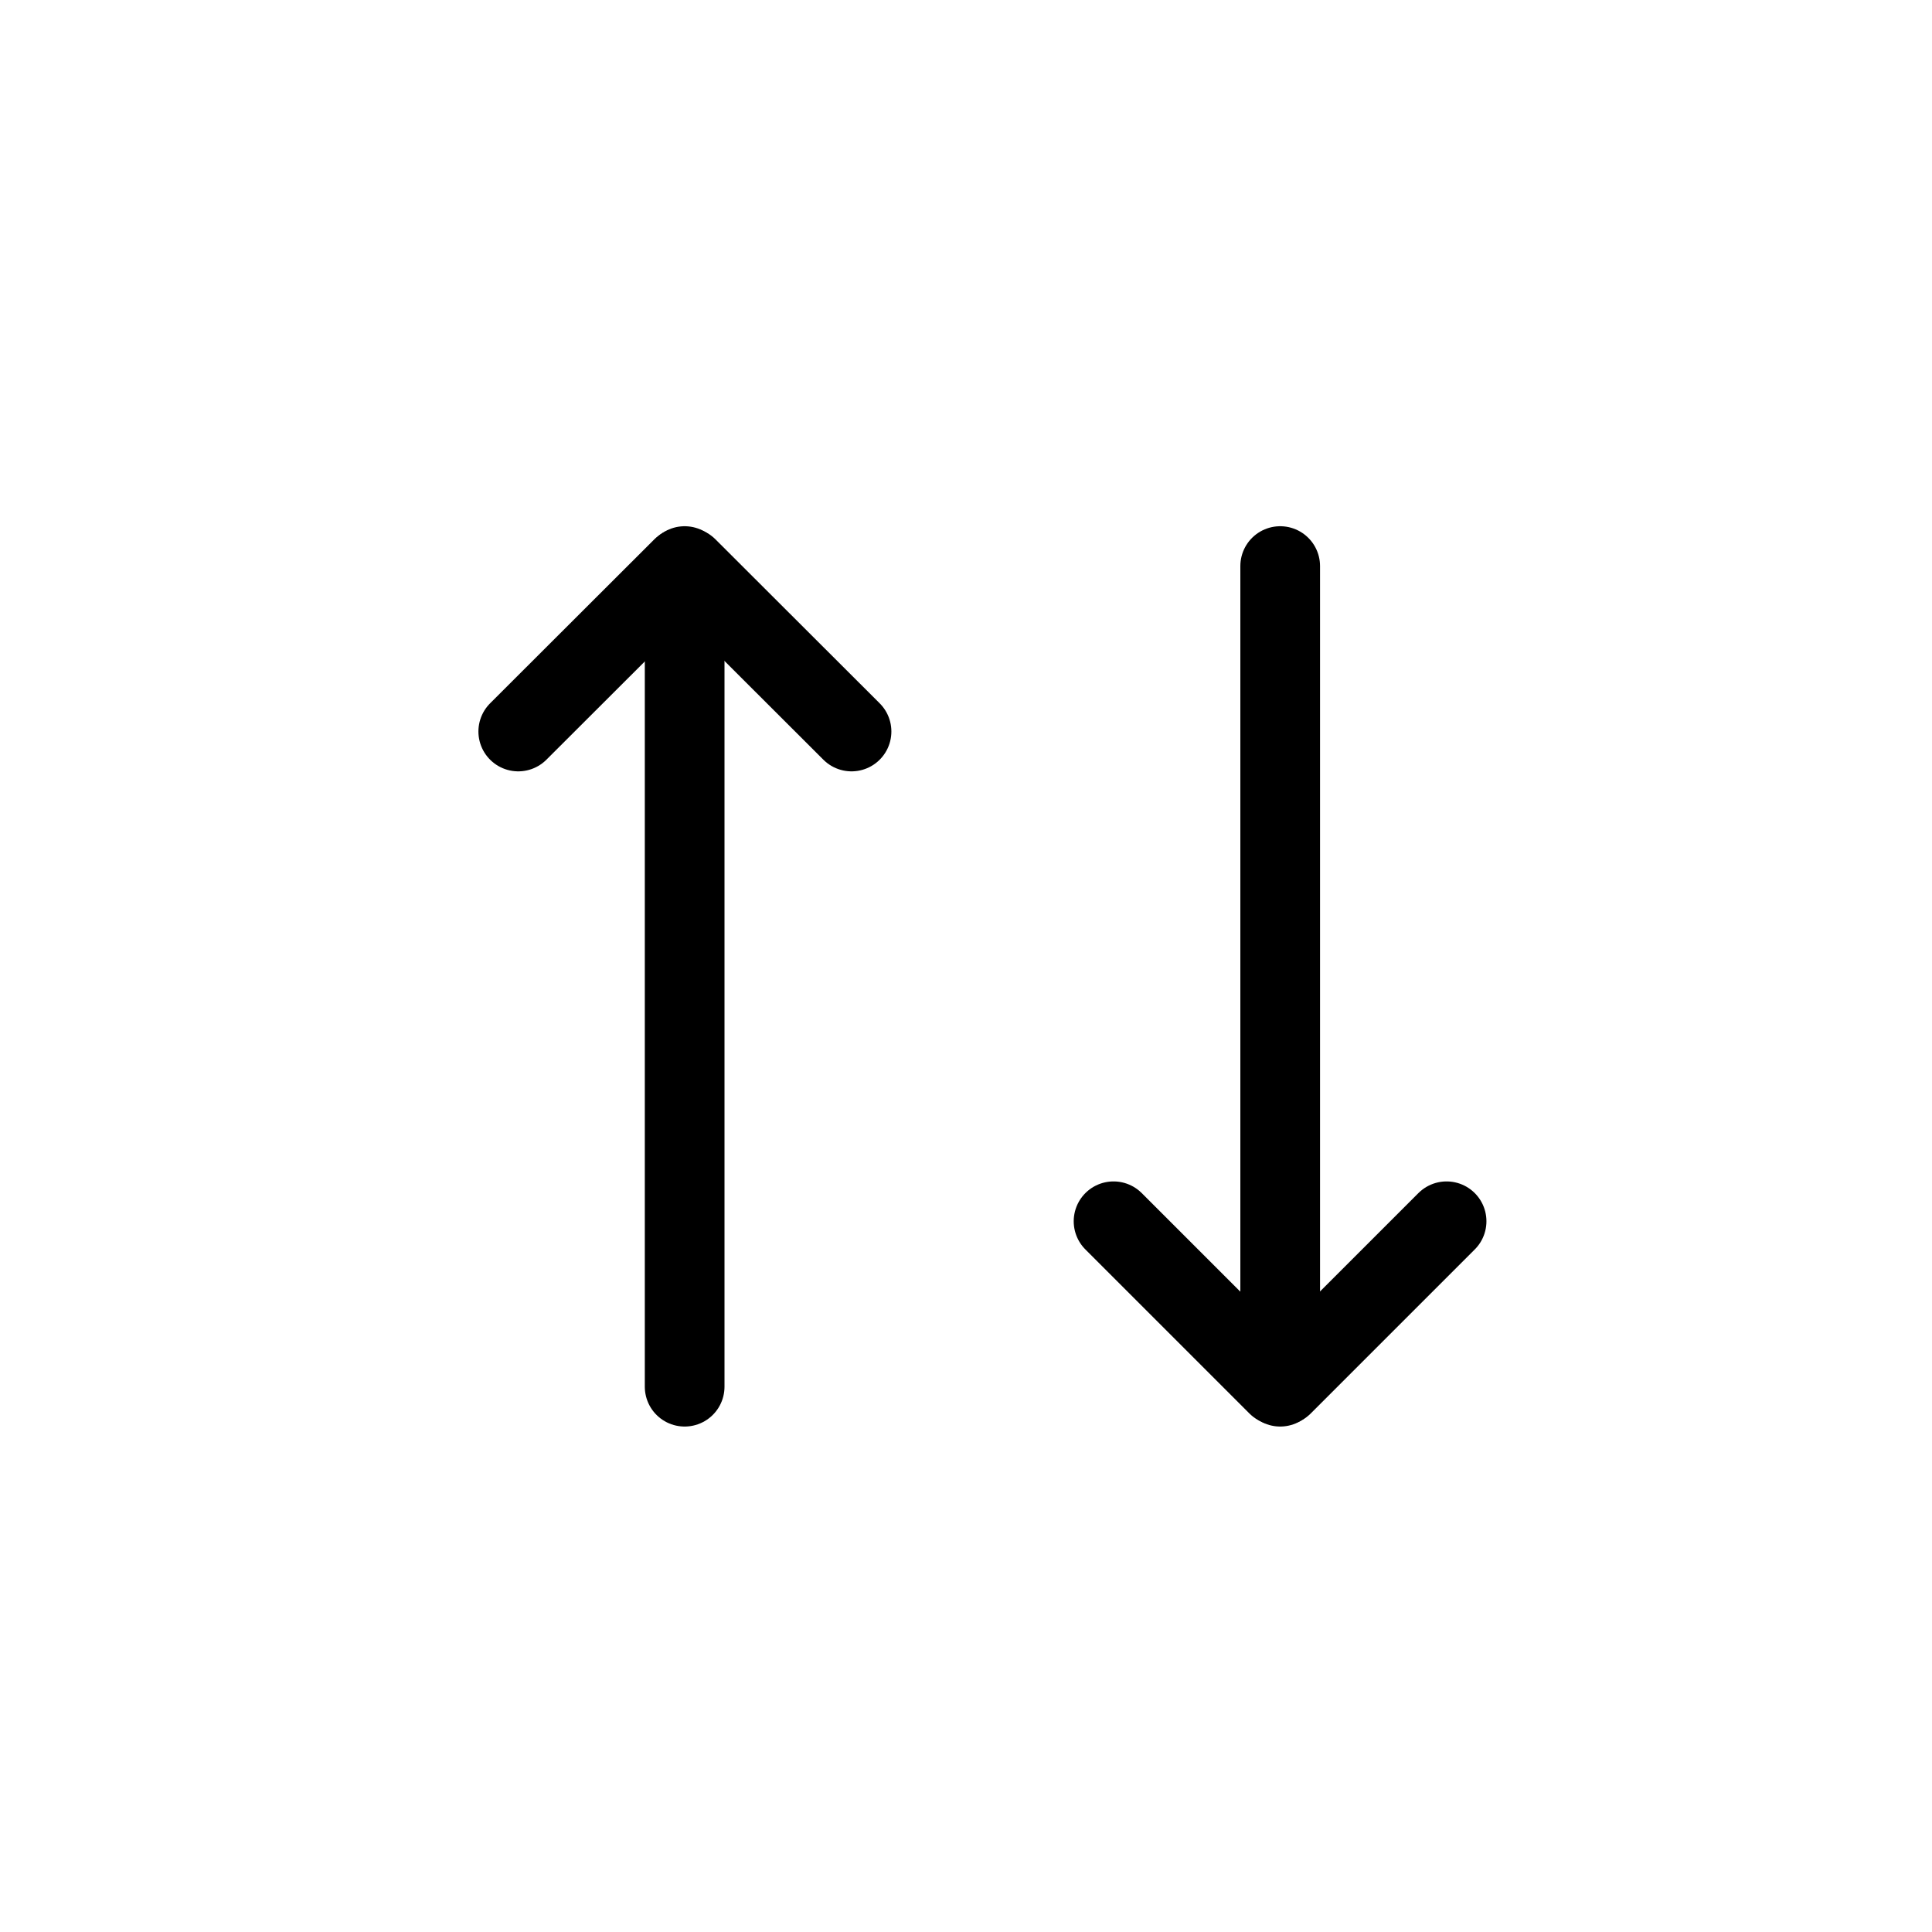
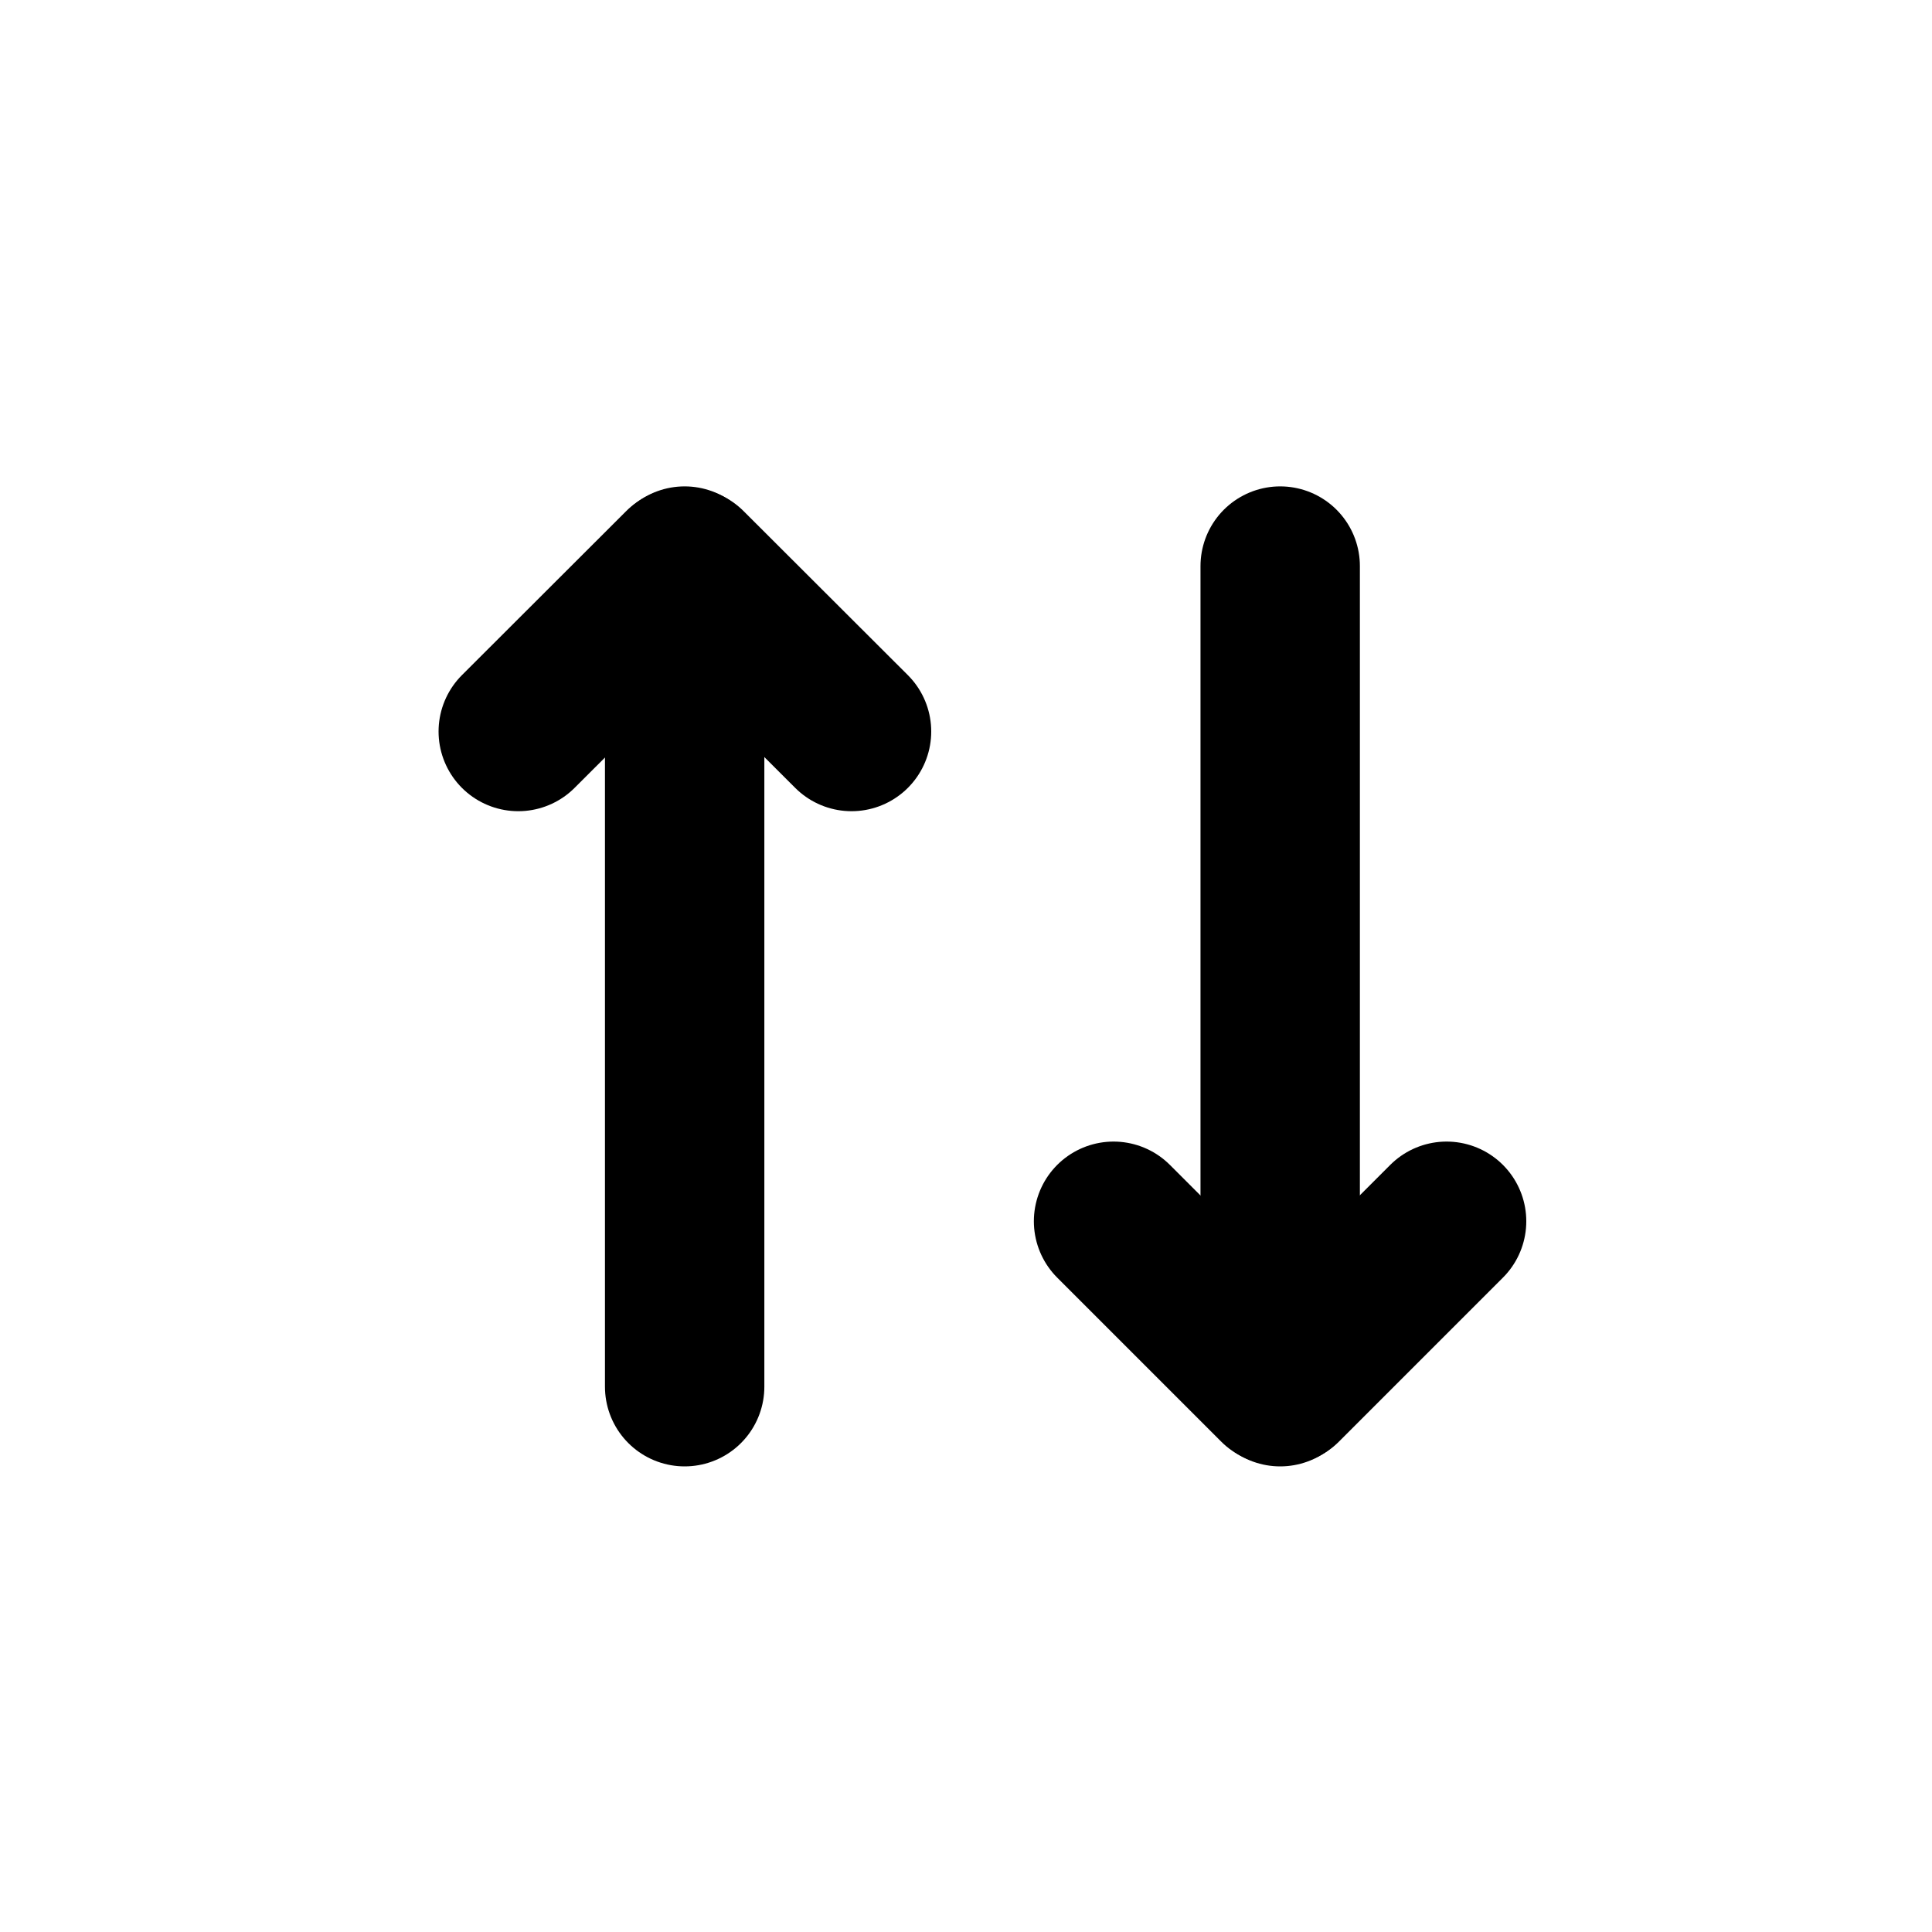
<svg xmlns="http://www.w3.org/2000/svg" version="1.1" x="0px" y="0px" viewBox="0 0 800 800" style="enable-background:new 0 0 800 800;" xml:space="preserve">
  <style type="text/css">
	.st0{display:none;}
	
		.st1{display:inline;fill:none;stroke:#000000;stroke-width:66;stroke-linecap:round;stroke-linejoin:round;stroke-miterlimit:133.333;}
	
		.st2{display:inline;fill:none;stroke:#000000;stroke-width:33;stroke-linecap:round;stroke-linejoin:round;stroke-miterlimit:133.333;}
	.st3{display:inline;fill:none;stroke:#000000;stroke-width:33;stroke-miterlimit:133.333;}
	.st4{display:inline;fill:none;stroke:#000000;stroke-width:66;stroke-linecap:round;stroke-miterlimit:133.333;}
	.st5{display:inline;fill:none;stroke:#000000;stroke-width:33;stroke-linecap:round;stroke-miterlimit:133.333;}
	.st6{display:inline;fill:none;stroke:#000000;stroke-width:66;stroke-linecap:round;stroke-miterlimit:10;}
	.st7{display:inline;fill:none;stroke:#000000;stroke-width:33;stroke-linecap:round;stroke-miterlimit:10;}
	.st8{display:inline;fill:none;stroke:#000000;stroke-width:66;stroke-miterlimit:133.333;}
	.st9{display:inline;}
	.st10{fill:#020202;}
	.st11{display:inline;fill:none;stroke:#000000;stroke-width:33;stroke-linecap:round;stroke-linejoin:round;stroke-miterlimit:10;}
	.st12{display:inline;fill:none;stroke:#000000;stroke-width:66;stroke-miterlimit:10;}
	
		.st13{display:inline;fill:none;stroke:#000000;stroke-width:66.667;stroke-linecap:round;stroke-linejoin:round;stroke-miterlimit:66.667;}
	.st14{fill:none;stroke:#000000;stroke-width:66;stroke-linecap:round;stroke-linejoin:round;stroke-miterlimit:133.333;}
- 	.st15{display:inline;fill:none;stroke:#000000;stroke-width:66;stroke-linecap:round;stroke-linejoin:round;stroke-miterlimit:10;}
- 	.st16{fill:none;stroke:#000000;stroke-width:33;stroke-linecap:round;stroke-linejoin:round;stroke-miterlimit:10;}
+ 	.st15{fill:none;stroke:#000000;stroke-width:33;stroke-linecap:round;stroke-linejoin:round;stroke-miterlimit:133.333;}
+ 	.st16{display:inline;fill:none;stroke:#000000;stroke-width:66;stroke-linecap:round;stroke-linejoin:round;stroke-miterlimit:10;}
+ 	.st17{fill:none;stroke:#000000;stroke-width:66;stroke-linecap:round;stroke-linejoin:round;stroke-miterlimit:10;}
+ 	.st18{fill-opacity:0;stroke:#000000;stroke-width:66;stroke-linecap:round;stroke-linejoin:round;stroke-miterlimit:25;}
+ 	.st19{fill:none;stroke:#000000;stroke-width:66;stroke-linecap:round;stroke-linejoin:round;stroke-miterlimit:25;}
</style>
  <g id="calendar" class="st0">
    <path class="st1" d="M580,699H202.4c-37.3,0-56,0-70.3-7.3c-12.5-6.4-22.7-16.6-29.1-29.1c-7.3-14.3-7.3-32.9-7.3-70.3v-320   c0-37.3,0-56,7.3-70.3c6.4-12.5,16.6-22.7,29.1-29.1c14.3-7.3,32.9-7.3,70.3-7.3h386.7c37.3,0,56,0,70.3,7.3   c12.5,6.4,22.7,16.6,29.1,29.1c7.3,14.3,7.3,32.9,7.3,70.3v306 M229,99v66.7 M562.4,99v66.7 M95.7,299h600" />
  </g>
  <g id="month" class="st0">
    <rect x="202.9" y="398.8" class="st2" width="379.3" height="192.3" />
  </g>
  <g id="week" class="st0">
    <rect x="202.9" y="398.8" class="st2" width="379.3" height="104.3" />
  </g>
  <g id="day" class="st0">
    <rect x="202.9" y="398.8" class="st2" width="118.3" height="104.3" />
  </g>
  <g id="screenshot" class="st0">
    <circle class="st3" cx="400" cy="433.3" r="100" />
    <path class="st4" d="M66.7,445.5c0-102.1,0-153.2,25-189.9c10.8-15.9,24.7-29.5,40.9-40.1c24-15.8,54.1-21.4,100.1-23.4   c22,0,40.9-16.3,45.2-37.5c6.5-31.7,34.8-54.5,67.8-54.5h108.9c32.9,0,61.3,22.8,67.8,54.5c4.3,21.1,23.2,37.5,45.2,37.5   c46,2,76.1,7.6,100.1,23.4c16.2,10.6,30.1,24.2,40.9,40.1c25,36.7,25,87.8,25,189.9c0,102.1,0,153.2-25,189.9   c-10.8,15.9-24.7,29.5-40.9,40.1C630.1,700,578.1,700,474.1,700H325.9c-104,0-156.1,0-193.4-24.5c-16.2-10.6-30.1-24.3-40.9-40.1   C84.6,625,79.5,613.5,75.9,600" />
    <path class="st5" d="M633.3,333.3H600" />
  </g>
  <g id="settings" class="st0">
    <circle class="st3" cx="396.3" cy="399.3" r="100" />
    <path class="st4" d="M118.3,353.9c15.8,9.9,25.9,26.8,25.9,45.4c0,18.6-10.1,35.5-25.9,45.4c-10.7,6.7-17.6,12.1-22.5,18.5   c-10.8,14-15.5,31.8-13.2,49.3c1.7,13.1,9.5,26.6,25,53.5c15.5,26.9,23.3,40.3,33.8,48.4c14,10.8,31.8,15.5,49.3,13.2   c8-1.1,16.1-4.3,27.3-10.3c16.4-8.7,36.1-9,52.2,0.3c16.1,9.3,25.6,26.5,26.3,45.1c0.5,12.6,1.7,21.3,4.8,28.8   c6.8,16.3,19.7,29.3,36.1,36.1c12.3,5.1,27.8,5.1,58.8,5.1s46.6,0,58.8-5.1c16.3-6.8,29.3-19.7,36.1-36.1   c3.1-7.5,4.3-16.1,4.8-28.8c0.7-18.6,10.2-35.8,26.3-45.1c16.1-9.3,35.8-9,52.2-0.3c11.2,5.9,19.3,9.2,27.3,10.3   c17.5,2.3,35.3-2.4,49.3-13.2c10.5-8.1,18.3-21.5,33.8-48.4c6.9-12,12.3-21.3,16.3-29.1 M674.2,444.6   c-15.8-9.9-25.9-26.8-25.9-45.4c0-18.6,10.1-35.5,25.9-45.4c10.7-6.7,17.6-12.1,22.5-18.5c10.8-14,15.5-31.8,13.2-49.3   c-1.7-13.1-9.5-26.6-25-53.5c-15.5-26.9-23.3-40.4-33.8-48.4c-14-10.8-31.8-15.5-49.3-13.2c-8,1.1-16.1,4.3-27.3,10.3   c-16.5,8.7-36.1,9-52.2-0.3c-16.1-9.3-25.6-26.5-26.3-45.1c-0.5-12.7-1.7-21.3-4.8-28.8c-6.8-16.3-19.7-29.3-36.1-36.1   c-12.3-5.1-27.8-5.1-58.8-5.1s-46.6,0-58.8,5.1c-16.3,6.8-29.3,19.7-36.1,36.1c-3.1,7.5-4.3,16.1-4.8,28.8   c-0.7,18.6-10.2,35.8-26.3,45.1c-16.1,9.3-35.8,9-52.2,0.3c-11.2-5.9-19.3-9.2-27.3-10.3c-17.5-2.3-35.3,2.4-49.3,13.2   c-10.5,8.1-18.3,21.5-33.8,48.4c-6.9,12-12.3,21.3-16.3,29.1" />
  </g>
  <g id="delete" class="st0">
    <line class="st6" x1="124.4" y1="215.5" x2="689.4" y2="215.5" />
    <line class="st7" x1="515.9" y1="395" x2="515.9" y2="564.8" />
    <line class="st7" x1="297.9" y1="395" x2="297.9" y2="564.8" />
    <path class="st6" d="M297.9,134c0,0,23.9-62.5,114.5-62.5S515.9,134,515.9,134" />
    <path class="st6" d="M655.3,313.1v345c0,30.3-24.8,55-55,55H213.6c-30.3,0-55-24.8-55-55v-345" />
    <line class="st7" x1="406.9" y1="393.6" x2="406.9" y2="563.4" />
  </g>
  <g id="rec" class="st0">
    <path class="st8" d="M229.1,249c0-92,74.6-166.7,166.7-166.7c92,0,166.7,74.6,166.7,166.7v100c0,92-74.6,166.7-166.7,166.7   c-92,0-166.7-74.6-166.7-166.7V249z" />
    <path class="st5" d="M429.1,249h133.3" />
    <path class="st5" d="M429.1,349h133.3" />
    <path class="st4" d="M395.8,615.7v100" />
    <path class="st4" d="M126.4,393.3c0,0,20.7,104.5,89.5,158.6c72.8,57.2,179.9,63.8,179.9,63.8" />
    <path class="st4" d="M665.2,375.6c0,0,5.7,72-62.3,149.7c-54.7,62.5-114.1,78.5-114.1,78.5" />
  </g>
  <g id="share" class="st0">
    <path class="st4" d="M132,417.6c0,46,37.3,83.3,83.3,83.3s83.3-37.3,83.3-83.3s-37.3-83.3-83.3-83.3" />
    <path class="st5" d="M465.4,234.3L298.7,350.9" />
    <path class="st5" d="M465.4,600.9L298.7,484.3" />
    <path class="st4" d="M548.7,717.6c46,0,83.3-37.3,83.3-83.3S594.7,551,548.7,551s-83.3,37.3-83.3,83.3" />
    <path class="st4" d="M620.9,242.6c-23,39.9-74,53.5-113.8,30.5c-39.9-23-53.5-74-30.5-113.8c23-39.9,74-53.5,113.8-30.5" />
  </g>
  <g id="premium" class="st0">
    <path class="st1" d="M663.7,399.8c0,148.7-182,256.5-245.3,289.4c-6.8,3.6-10.3,5.3-15,6.3c-3.7,0.7-9,0.7-12.7,0   c-4.7-0.9-8.2-2.7-15-6.3c-63.3-33-245.3-140.7-245.3-289.4V273.7c0-26.7,0-40,4.4-51.4c3.9-10.1,10.1-19.1,18.2-26.3   c9.2-8.1,21.7-12.8,46.6-22.1l178.7-67c6.9-2.6,10.4-3.9,14-4.4c3.2-0.5,6.4-0.5,9.5,0c3.6,0.5,7,1.8,14,4.4l178.7,67   c25,9.4,37.4,14,46.6,22.1c8.1,7.2,14.4,16.2,18.2,26.3c4.4,11.5,4.4,24.8,4.4,51.4V399.8z" />
  </g>
  <g id="Layer_30" class="st0">
    <polyline class="st1" points="379.1,299.8 329.1,399.8 462.4,399.8 412.4,499.8  " />
  </g>
  <g id="Layer_32" class="st0">
    <polygon class="st2" points="397,292.2 432,363 510.1,374.4 453.6,429.5 466.9,507.4 397,470.6 327.1,507.4 340.4,429.5    283.8,374.4 362,363  " />
  </g>
  <g id="Layer_31" class="st0">
    <path class="st2" d="M534.7,228.4v49 M534.7,326.4v-49 M534.7,277.4h-49 M534.7,277.4h49" />
  </g>
  <g id="target" class="st0">
    <path class="st2" d="M62.4,399h100" />
    <path class="st2" d="M629.1,399h100" />
    <path class="st2" d="M395.8,732.3v-100" />
    <path class="st2" d="M395.8,165.7v-100" />
    <path class="st2" d="M329.1,399h66.7h66.7" />
    <path class="st2" d="M395.8,465.7V399v-66.7" />
    <path class="st1" d="M229.1,110.3c49-28.4,106-44.6,166.7-44.6c184.1,0,333.3,149.2,333.3,333.3c0,184.1-149.2,333.3-333.3,333.3   C211.7,732.3,62.4,583.1,62.4,399c0-60.7,16.2-117.6,44.6-166.7" />
  </g>
  <g id="warning" class="st0">
    <path class="st4" d="M206.1,299c76.2-133.3,122-200,189.7-200c77,0,125.7,86.2,222.9,258.7l12.1,21.5   c80.8,143.3,121.3,215,84.7,267.4C679,699,588.7,699,407.9,699h-24.2c-180.8,0-271.1,0-307.7-52.4c-31.7-45.5-5.4-105.5,54.9-214.3   " />
    <path class="st4" d="M395.8,265.7v166.7" />
    <line class="st4" x1="395.5" y1="563.6" x2="396" y2="563.6" />
  </g>
  <g id="robot" class="st0">
    <path class="st1" d="M634.3,410.7h33.3c36.8,0,66.7,29.8,66.7,66.7v33.3c0,36.8-29.8,66.7-66.7,66.7l-33.3,2 M167.6,462.7v66.7    M167.6,410.7h-33.3c-36.8,0-66.7,29.8-66.7,66.7v33.3c0,36.8,29.8,66.7,66.7,66.7h33.3 M401,277.4H301   c-73.6,0-133.3,59.7-133.3,133.3v2l-0.1,0v164.7v-0.1V721h100h266.7h100V577.3v2.1V410.7v0l0,0c0-73.6-59.7-133.3-133.3-133.3H401    M301,412.7L301,412.7 M501,412.7L501,412.7" />
    <g class="st9">
      <path d="M401,101.7c18.4,0,33.3,14.9,33.3,33.3s-14.9,33.3-33.3,33.3s-33.3-14.9-33.3-33.3S382.6,101.7,401,101.7 M401,35.7    c-54.8,0-99.3,44.5-99.3,99.3s44.5,99.3,99.3,99.3s99.3-44.5,99.3-99.3S455.7,35.7,401,35.7L401,35.7z" />
    </g>
    <rect x="268.5" y="517.3" class="st2" width="261" height="102.5" />
  </g>
  <g id="dark" class="st0">
    <path class="st1" d="M387.3,186.3c54.2-53.9,129-87.3,211.5-87.3c32.8,0,64.3,5.2,93.8,14.9C596.5,172.4,532.2,278.2,532.2,399   c0,120.8,64.3,226.6,160.4,285.1c-29.5,9.7-61,14.9-93.8,14.9c-61.7,0-119-18.6-166.7-50.5" />
    <g class="st9">
      <path class="st10" d="M310,328.8c6.2,0,12.3,3.4,15,10.2l14.3,36.5c1.6,4.2,4.9,7.5,9.1,9.1l36.4,14.4c13.6,5.4,13.6,24.7,0,30.1    l-36.4,14.4c-4.2,1.6-7.4,4.9-9.1,9.1l-14.3,36.5c-2.7,6.8-8.8,10.2-15,10.2s-12.3-3.4-15-10.2l-14.3-36.5    c-1.6-4.2-4.9-7.5-9.1-9.1l-36.4-14.4c-13.6-5.4-13.6-24.7,0-30.1l36.4-14.4c4.2-1.6,7.4-4.9,9.1-9.1L295,339    C297.6,332.2,303.8,328.8,310,328.8 M310,295.8c-20.3,0-38.3,12.2-45.7,31.2l-11.7,29.7L223,368.4c-18.9,7.5-31.1,25.4-31.1,45.7    s12.2,38.3,31.1,45.7l29.6,11.7l11.7,29.7c7.4,18.9,25.4,31.2,45.7,31.2c20.3,0,38.3-12.2,45.7-31.2l11.7-29.7l29.6-11.7    c18.9-7.5,31.1-25.4,31.1-45.7s-12.2-38.3-31.1-45.7l-29.6-11.7L355.7,327C348.2,308,330.3,295.8,310,295.8L310,295.8z" />
    </g>
    <g class="st9">
      <path d="M181,522.9c6.2,0,12.3,3.4,15,10.2l5.2,13.3c1.6,4.2,4.9,7.5,9.1,9.1l13.3,5.3c13.6,5.4,13.6,24.7,0,30.1l-13.3,5.3    c-4.2,1.6-7.4,4.9-9.1,9.1l-5.2,13.3c-2.7,6.8-8.8,10.2-15,10.2c-6.2,0-12.3-3.4-15-10.2l-5.2-13.3c-1.6-4.2-4.9-7.5-9.1-9.1    l-13.3-5.3c-13.6-5.4-13.6-24.7,0-30.1l13.3-5.3c4.2-1.6,7.4-4.9,9.1-9.1l5.2-13.3C168.7,526.3,174.9,522.9,181,522.9 M181,489.9    c-20.3,0-38.3,12.2-45.7,31.2l-2.6,6.5l-6.4,2.6c-18.9,7.5-31.1,25.4-31.1,45.7c0,20.3,12.2,38.3,31.1,45.7l6.4,2.6l2.6,6.5    c7.4,18.9,25.4,31.2,45.7,31.2c20.3,0,38.3-12.2,45.7-31.2l2.6-6.5l6.4-2.6c18.9-7.5,31.1-25.4,31.1-45.7    c0-20.3-12.2-38.3-31.1-45.7l-6.4-2.6l-2.6-6.5C219.3,502.1,201.4,489.9,181,489.9L181,489.9z" />
    </g>
  </g>
  <g id="light" class="st0">
    <path class="st6" d="M238.6,343.5c-6.1,17.4-9.5,36.1-9.5,55.6c0,92,74.6,166.7,166.7,166.7c92,0,166.7-74.6,166.7-166.7   c0-92-74.6-166.7-166.7-166.7c-19.5,0-38.2,3.3-55.6,9.5" />
    <path class="st7" d="M395.8,65.7v66.7" />
    <path class="st7" d="M395.8,665.7v66.7" />
    <path class="st7" d="M129.1,399H62.4" />
    <path class="st7" d="M729.1,399h-66.7" />
    <path class="st7" d="M655,139.8L581,207.5" />
    <path class="st7" d="M136.5,139.8l74.1,67.7" />
    <path class="st7" d="M210.6,584.2l-74.1,74.1" />
    <path class="st7" d="M655,658.3L581,584.2" />
  </g>
  <g id="time" class="st0">
    <path class="st2" d="M395.8,265.7V399l83.3,83.3" />
    <path class="st1" d="M229.1,110.3c49-28.4,106-44.6,166.7-44.6c184.1,0,333.3,149.2,333.3,333.3c0,184.1-149.2,333.3-333.3,333.3   C211.7,732.3,62.4,583.1,62.4,399c0-60.7,16.2-117.6,44.6-166.7" />
  </g>
  <g id="BG1" class="st0">
    <path class="st4" d="M729.1,399c0,157.1,0,235.7-48.8,284.5c-48.8,48.8-127.4,48.8-284.5,48.8c-157.1,0-235.7,0-284.5-48.8   C62.4,634.7,62.4,556.1,62.4,399c0-157.1,0-235.7,48.8-284.5c48.8-48.8,127.4-48.8,284.5-48.8c157.1,0,235.7,0,284.5,48.8   c32.5,32.5,43.3,78.1,47,151.2" />
  </g>
  <g id="plan" class="st0">
    <path class="st2" d="M210,487.5l18.1,40l115.2-100" />
    <path class="st2" d="M210,296.2l38.1,40l95.2-100" />
    <path class="st5" d="M443.3,302.9H590" />
    <path class="st5" d="M443.3,494.2H590" />
  </g>
  <g id="settings_1_" class="st0">
    <path class="st4" d="M215.8,234.3h360" />
    <path class="st4" d="M215.8,399h360" />
    <path class="st4" d="M215.8,563.7h360" />
  </g>
  <g id="log" class="st0">
    <path class="st2" d="M399.1,287.3v112.6 M399.1,512.5V399.9 M399.1,399.9H286.4 M399.1,399.9h112.6" />
  </g>
  <g id="close" class="st0">
    <path class="st11" d="M482.1,316.7L315.4,483.3 M315.4,316.7l166.7,166.7" />
  </g>
  <g id="check" class="st0">
    <path class="st11" d="M279.1,415.7l66.7,66.7l166.7-166.7" />
  </g>
  <g id="BG2" class="st0">
    <path class="st4" d="M729.1,399c0,157.1,0,235.7-48.8,284.5c-48.8,48.8-127.4,48.8-284.5,48.8c-157.1,0-235.7,0-284.5-48.8   C62.4,634.7,62.4,556.1,62.4,399c0-157.1,0-235.7,48.8-284.5c48.8-48.8,127.4-48.8,284.5-48.8c20,0,38.8,0,56.4,0.1" />
  </g>
  <g id="edit" class="st0">
    <path class="st12" d="M715.5,201.3l-318,318c-31.7,31.7-125.7,46.3-146.7,25.3s-6.7-115,25-146.7L594.2,79.7   c7.9-8.6,17.4-15.4,27.9-20.2c10.6-4.8,22-7.4,33.6-7.6c11.6-0.2,23.2,1.9,33.9,6.2c10.8,4.3,20.6,10.8,28.8,19s14.7,18,19,28.8   s6.4,22.3,6.1,34c-0.3,11.6-2.9,23.1-7.7,33.6S724.1,193.5,715.5,201.3L715.5,201.3z" />
  </g>
  <g id="quick_edit" class="st0">
    <path class="st12" d="M715.5,201.3l-318,318c-31.7,31.7-125.7,46.3-146.7,25.3s-6.7-115,25-146.7L594.2,79.7   c7.9-8.6,17.4-15.4,27.9-20.2c10.6-4.8,22-7.4,33.6-7.6c11.6-0.2,23.2,1.9,33.9,6.2c10.8,4.3,20.6,10.8,28.8,19s14.7,18,19,28.8   s6.4,22.3,6.1,34c-0.3,11.6-2.9,23.1-7.7,33.6S724.1,193.5,715.5,201.3L715.5,201.3z" />
    <line class="st7" x1="248.2" y1="235.6" x2="329.3" y2="235.6" />
    <line class="st7" x1="176.3" y1="313.2" x2="257.4" y2="313.2" />
    <line class="st7" x1="320.1" y1="157.9" x2="401.2" y2="157.9" />
  </g>
  <g id="analysis" class="st0">
    <path class="st13" d="M173.1,445.9l202.9-205l109.7,105l134.1-156.8l74.7,72.8" />
  </g>
  <g id="import_1_" class="st0">
    <g class="st9">
      <path class="st14" d="M657.7,169L384.4,442.3" />
      <path class="st14" d="M357.7,308v161h161" />
    </g>
  </g>
  <g id="export" class="st0">
    <g class="st9">
      <path class="st14" d="M398.7,428L672,154.7" />
      <path class="st14" d="M698.7,289V128h-161" />
    </g>
  </g>
  <g id="dollar" class="st0">
    <path class="st5" d="M399.6,513.4c36.8,0,66.7-24.9,66.7-55.6c0-30.7-29.8-55.6-66.7-55.6s-66.7-24.9-66.7-55.6   c0-30.7,29.8-55.6,66.7-55.6 M399.6,513.4c-36.8,0-66.7-24.9-66.7-55.6 M399.6,513.4v22.2 M399.6,268.9v22.2 M399.6,291.1   c36.8,0,66.7,24.9,66.7,55.6" />
  </g>
  <g id="entry" class="st0">
    <g class="st9">
-       <path class="st14" d="M697.5,124.8L573.4,252.1" />
-       <path class="st14" d="M546.7,117.8v161h161" />
+       <path class="st15" d="M697.5,124.8L573.4,252.1" />
+       <path class="st15" d="M546.7,117.8v161h161" />
    </g>
  </g>
  <g id="exit" class="st0">
    <g class="st9">
-       <path class="st14" d="M558.8,270.8l124.1-127.4" />
-       <path class="st14" d="M709.6,277.8v-161h-161" />
+       <path class="st15" d="M558.8,270.8l124.1-127.4" />
+       <path class="st15" d="M709.6,277.8v-161h-161" />
    </g>
  </g>
  <g id="timeframe" class="st0">
    <circle class="st12" cx="406.7" cy="406.2" r="221.1" />
-     <line class="st15" x1="243.4" y1="583.2" x2="157.7" y2="700.8" />
-     <line class="st15" x1="653.4" y1="700.8" x2="567.7" y2="583.2" />
+     <line class="st16" x1="243.4" y1="583.2" x2="157.7" y2="700.8" />
+     <line class="st16" x1="653.4" y1="700.8" x2="567.7" y2="583.2" />
    <line class="st11" x1="373.1" y1="329.4" x2="373.1" y2="439.5" />
    <line class="st11" x1="472.7" y1="439.7" x2="374" y2="439.7" />
-     <path class="st15" d="M113.7,197.8c0,0,1.6-32.1,31.3-59.1s64.2-29.9,64.2-29.9" />
-     <path class="st15" d="M686.2,197.8c0,0-1.6-32.1-31.3-59.1s-64.2-29.9-64.2-29.9" />
+     <path class="st16" d="M113.7,197.8c0,0,1.6-32.1,31.3-59.1s64.2-29.9,64.2-29.9" />
+     <path class="st16" d="M686.2,197.8c0,0-1.6-32.1-31.3-59.1s-64.2-29.9-64.2-29.9" />
  </g>
  <g id="category" class="st0">
    <circle class="st11" cx="280.6" cy="272.5" r="82" />
    <rect x="466.2" y="196" class="st11" width="153.2" height="153.2" />
    <polygon class="st11" points="276.6,438.5 190.7,590.6 362.6,590.6  " />
    <polygon class="st11" points="542.7,427.9 570.9,485 633.9,494.1 588.3,538.6 599.1,601.3 542.7,571.7 486.4,601.3 497.2,538.6    451.6,494.1 514.6,485  " />
  </g>
  <g id="strategy" class="st0">
    <path class="st11" d="M310.8,189.7L179,321.6 M179,189.7l131.9,131.9" />
    <circle class="st11" cx="553.5" cy="542.7" r="83.1" />
    <path class="st11" d="M152.3,508.2c0,0,154.8-20,262.1-93.8S588,227.8,588,227.8" />
    <line class="st11" x1="592.9" y1="222.2" x2="489.3" y2="246" />
    <line class="st11" x1="592.9" y1="223.7" x2="586.1" y2="329.7" />
  </g>
  <g id="direction">
    <g>
-       <line class="st16" x1="283.5" y1="234.4" x2="283.5" y2="574.2" />
-       <line class="st16" x1="282.6" y1="235" x2="214.6" y2="302.9" />
-       <line class="st16" x1="284.6" y1="235" x2="352.6" y2="302.9" />
+       <line class="st17" x1="283.5" y1="234.4" x2="283.5" y2="574.2" />
+       <line class="st17" x1="282.6" y1="235" x2="214.6" y2="302.9" />
+       <line class="st17" x1="284.6" y1="235" x2="352.6" y2="302.9" />
    </g>
    <g>
-       <line class="st16" x1="530.1" y1="574.2" x2="530.1" y2="234.4" />
-       <line class="st16" x1="531.1" y1="573.6" x2="599" y2="505.7" />
-       <line class="st16" x1="529" y1="573.6" x2="461.1" y2="505.7" />
+       <line class="st17" x1="530.1" y1="574.2" x2="530.1" y2="234.4" />
+       <line class="st17" x1="531.1" y1="573.6" x2="599" y2="505.7" />
+       <line class="st17" x1="529" y1="573.6" x2="461.1" y2="505.7" />
+     </g>
+   </g>
+   <g id="amount" class="st0">
+     <line class="st1" x1="170.9" y1="605.8" x2="299.9" y2="605.8" />
+     <line class="st1" x1="170.9" y1="470.4" x2="394.5" y2="470.4" />
+     <line class="st1" x1="170.9" y1="335" x2="519.7" y2="335" />
+     <line class="st1" x1="170.9" y1="199.7" x2="630.2" y2="199.7" />
+   </g>
+   <g id="ticker" class="st0">
+     <g class="st9">
+       <path class="st18" d="M96.3,599.7h44.6 M96.3,483.6h44.6 M96.3,97.3v616.7h616.7 M96.2,142.8h44.6 M96.2,256.7h44.6 M96.2,369.6    h44.6" />
+       <path class="st19" d="M291.4,541.8c0,24.8-20.1,44.9-44.9,44.9c-24.8,0-44.9-20.1-44.9-44.9c0-24.8,20.1-44.9,44.9-44.9    C271.3,496.9,291.4,517,291.4,541.8z M400.7,323.8c0,24.8-20.1,44.9-44.9,44.9c0,0,0,0,0,0c-24.8,0-44.9-20.1-44.9-44.9    s20.1-44.9,44.9-44.9C380.6,278.8,400.7,298.9,400.7,323.8L400.7,323.8z M582.2,475.4c0,24.8-20.1,44.9-44.9,44.9    c-24.8,0-44.9-20.1-44.9-44.9c0-24.8,20.1-44.9,44.9-44.9C562.1,430.5,582.2,450.6,582.2,475.4z M672.3,169.6    c0,24.8-20.1,44.9-44.9,44.9c-24.8,0-44.9-20.1-44.9-44.9c0-24.8,20.1-44.9,44.9-44.9C652.1,124.7,672.2,144.8,672.3,169.6    L672.3,169.6z" />
+       <path class="st18" d="M272.8,498.1l58.8-130.7 M394.5,357.3l101.4,88 M552.8,428.4l63.1-212.2" />
    </g>
  </g>
  <g id="BG3" class="st0">
    <path class="st1" d="M698.7,472.6V209.9c0-62.2-50.4-112.6-112.6-112.6H398.4 M698.7,472.6l-244,225.2 M698.7,472.6H529.8   c-41.5,0-75.1,33.6-75.1,75.1v150.1 M454.7,697.9h-244c-62.2,0-112.6-50.4-112.6-112.6V397.6" />
  </g>
</svg>
